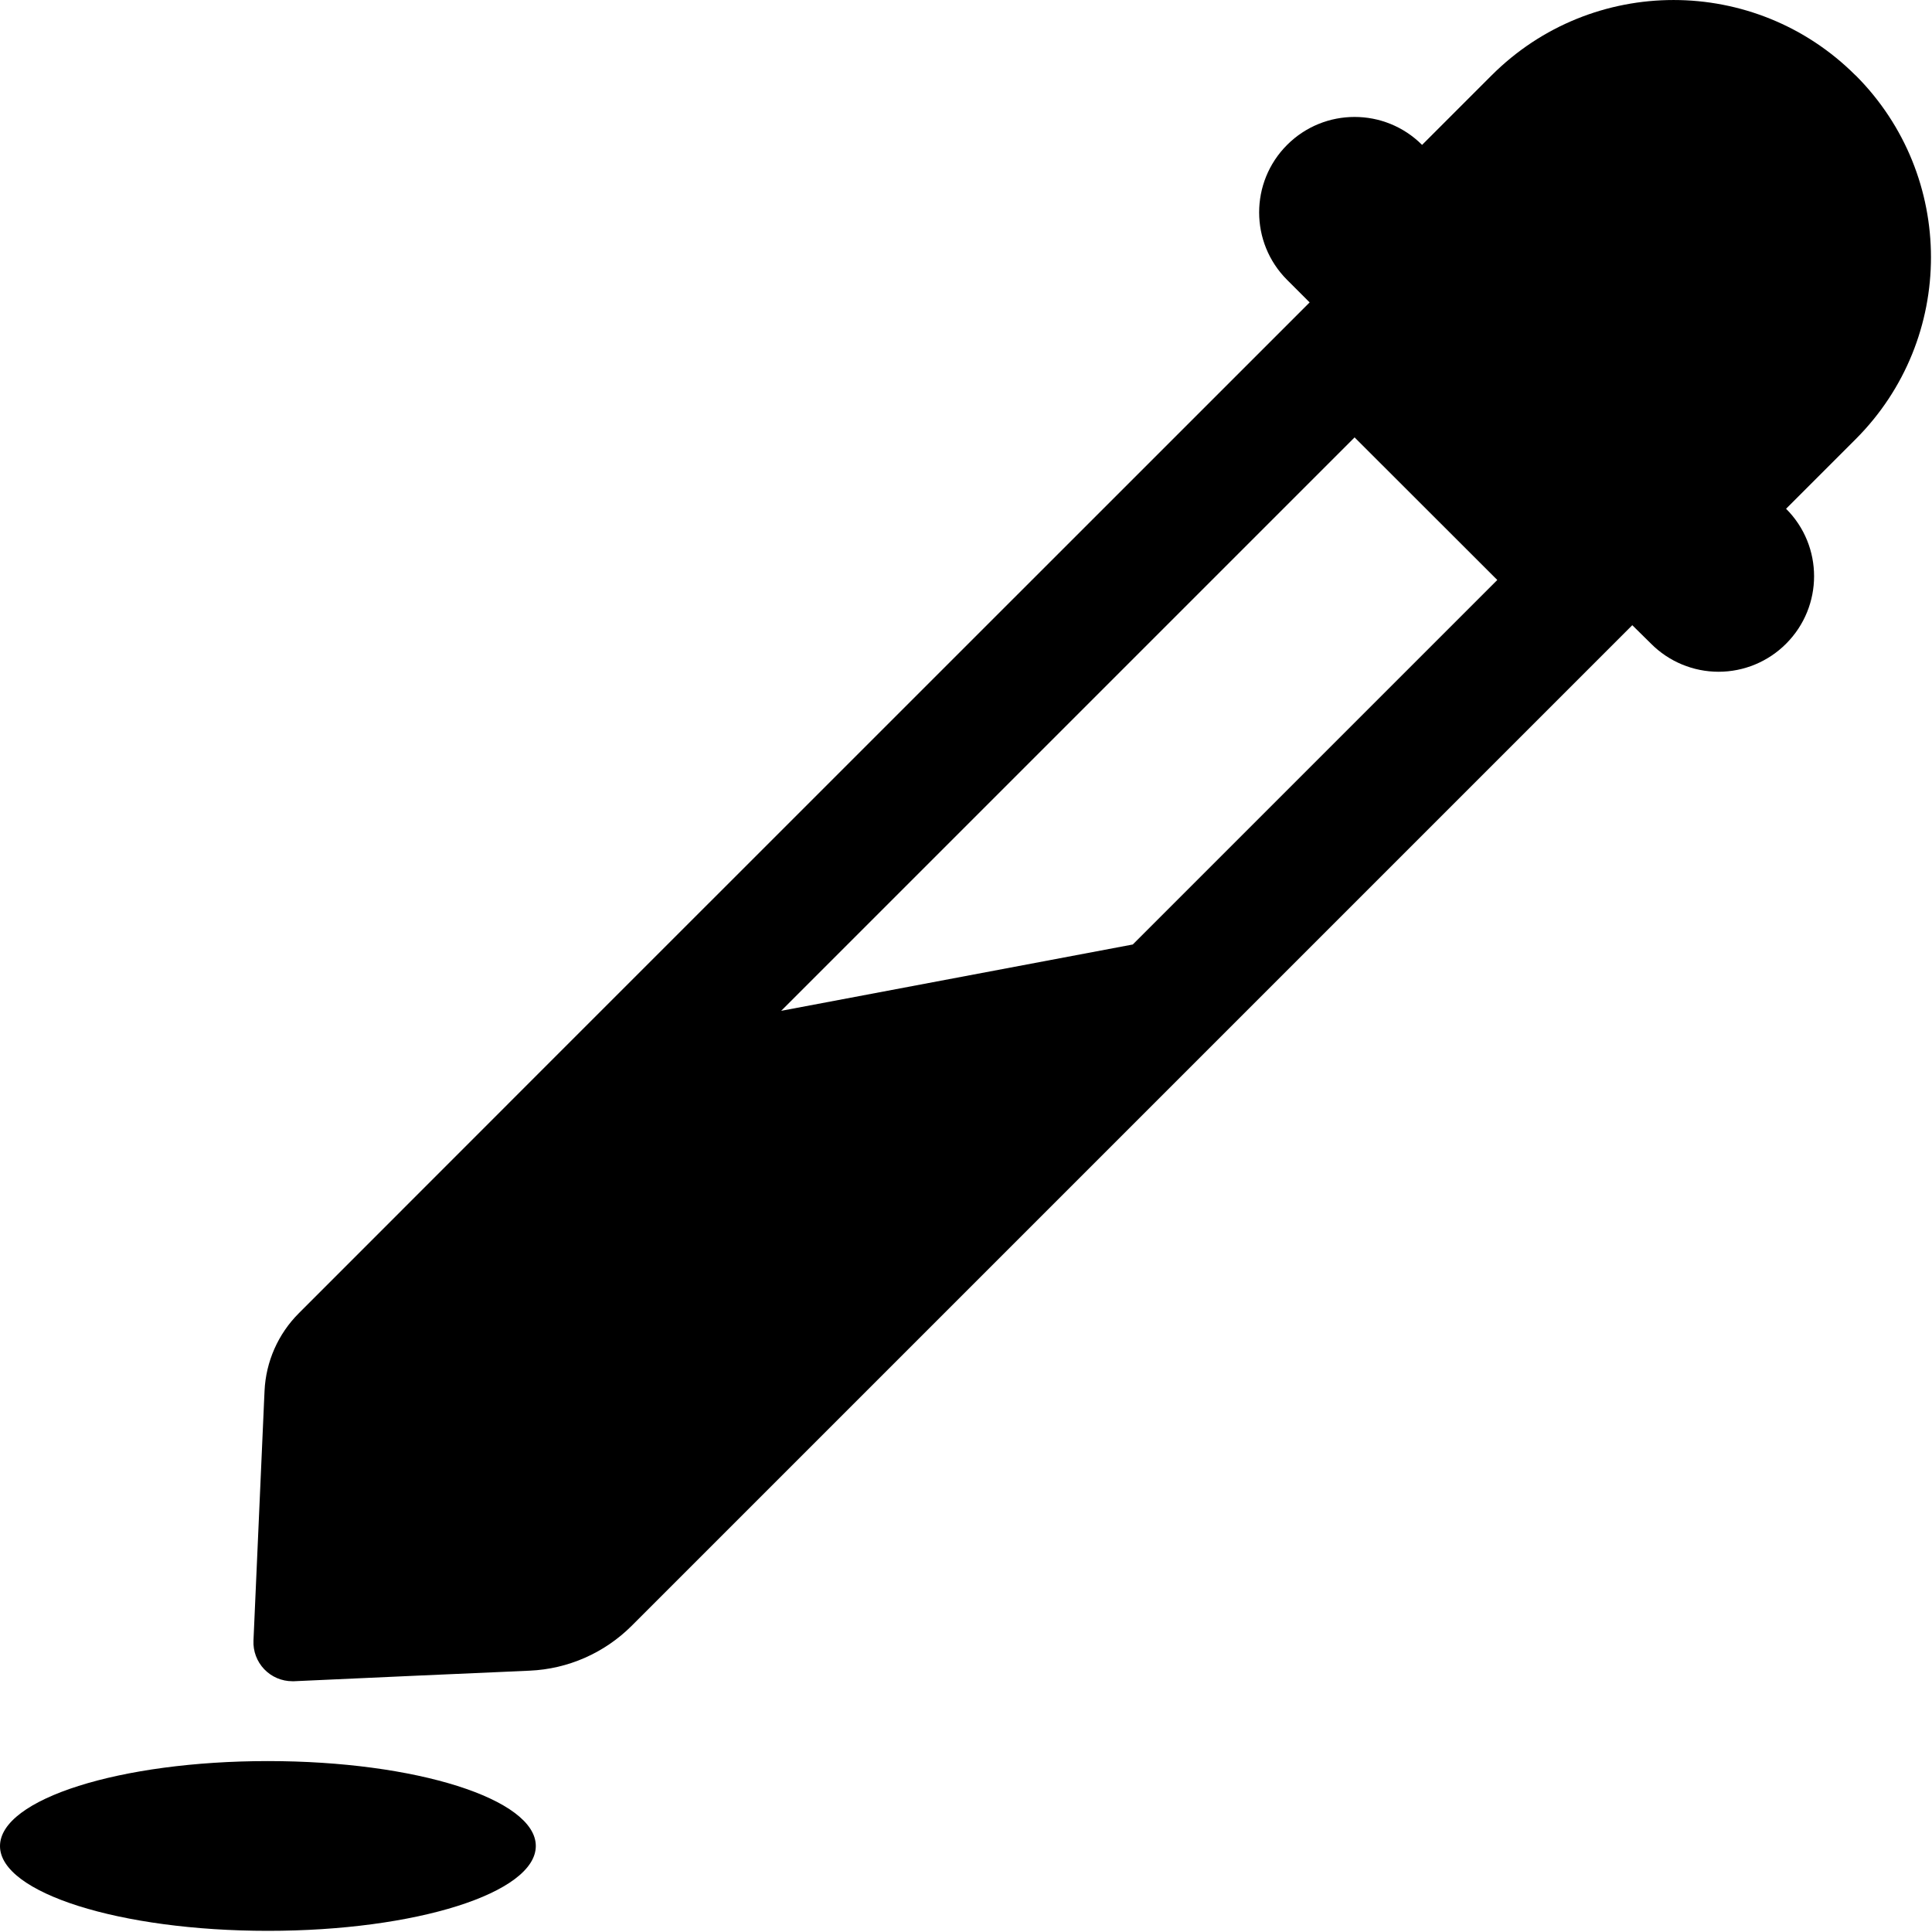
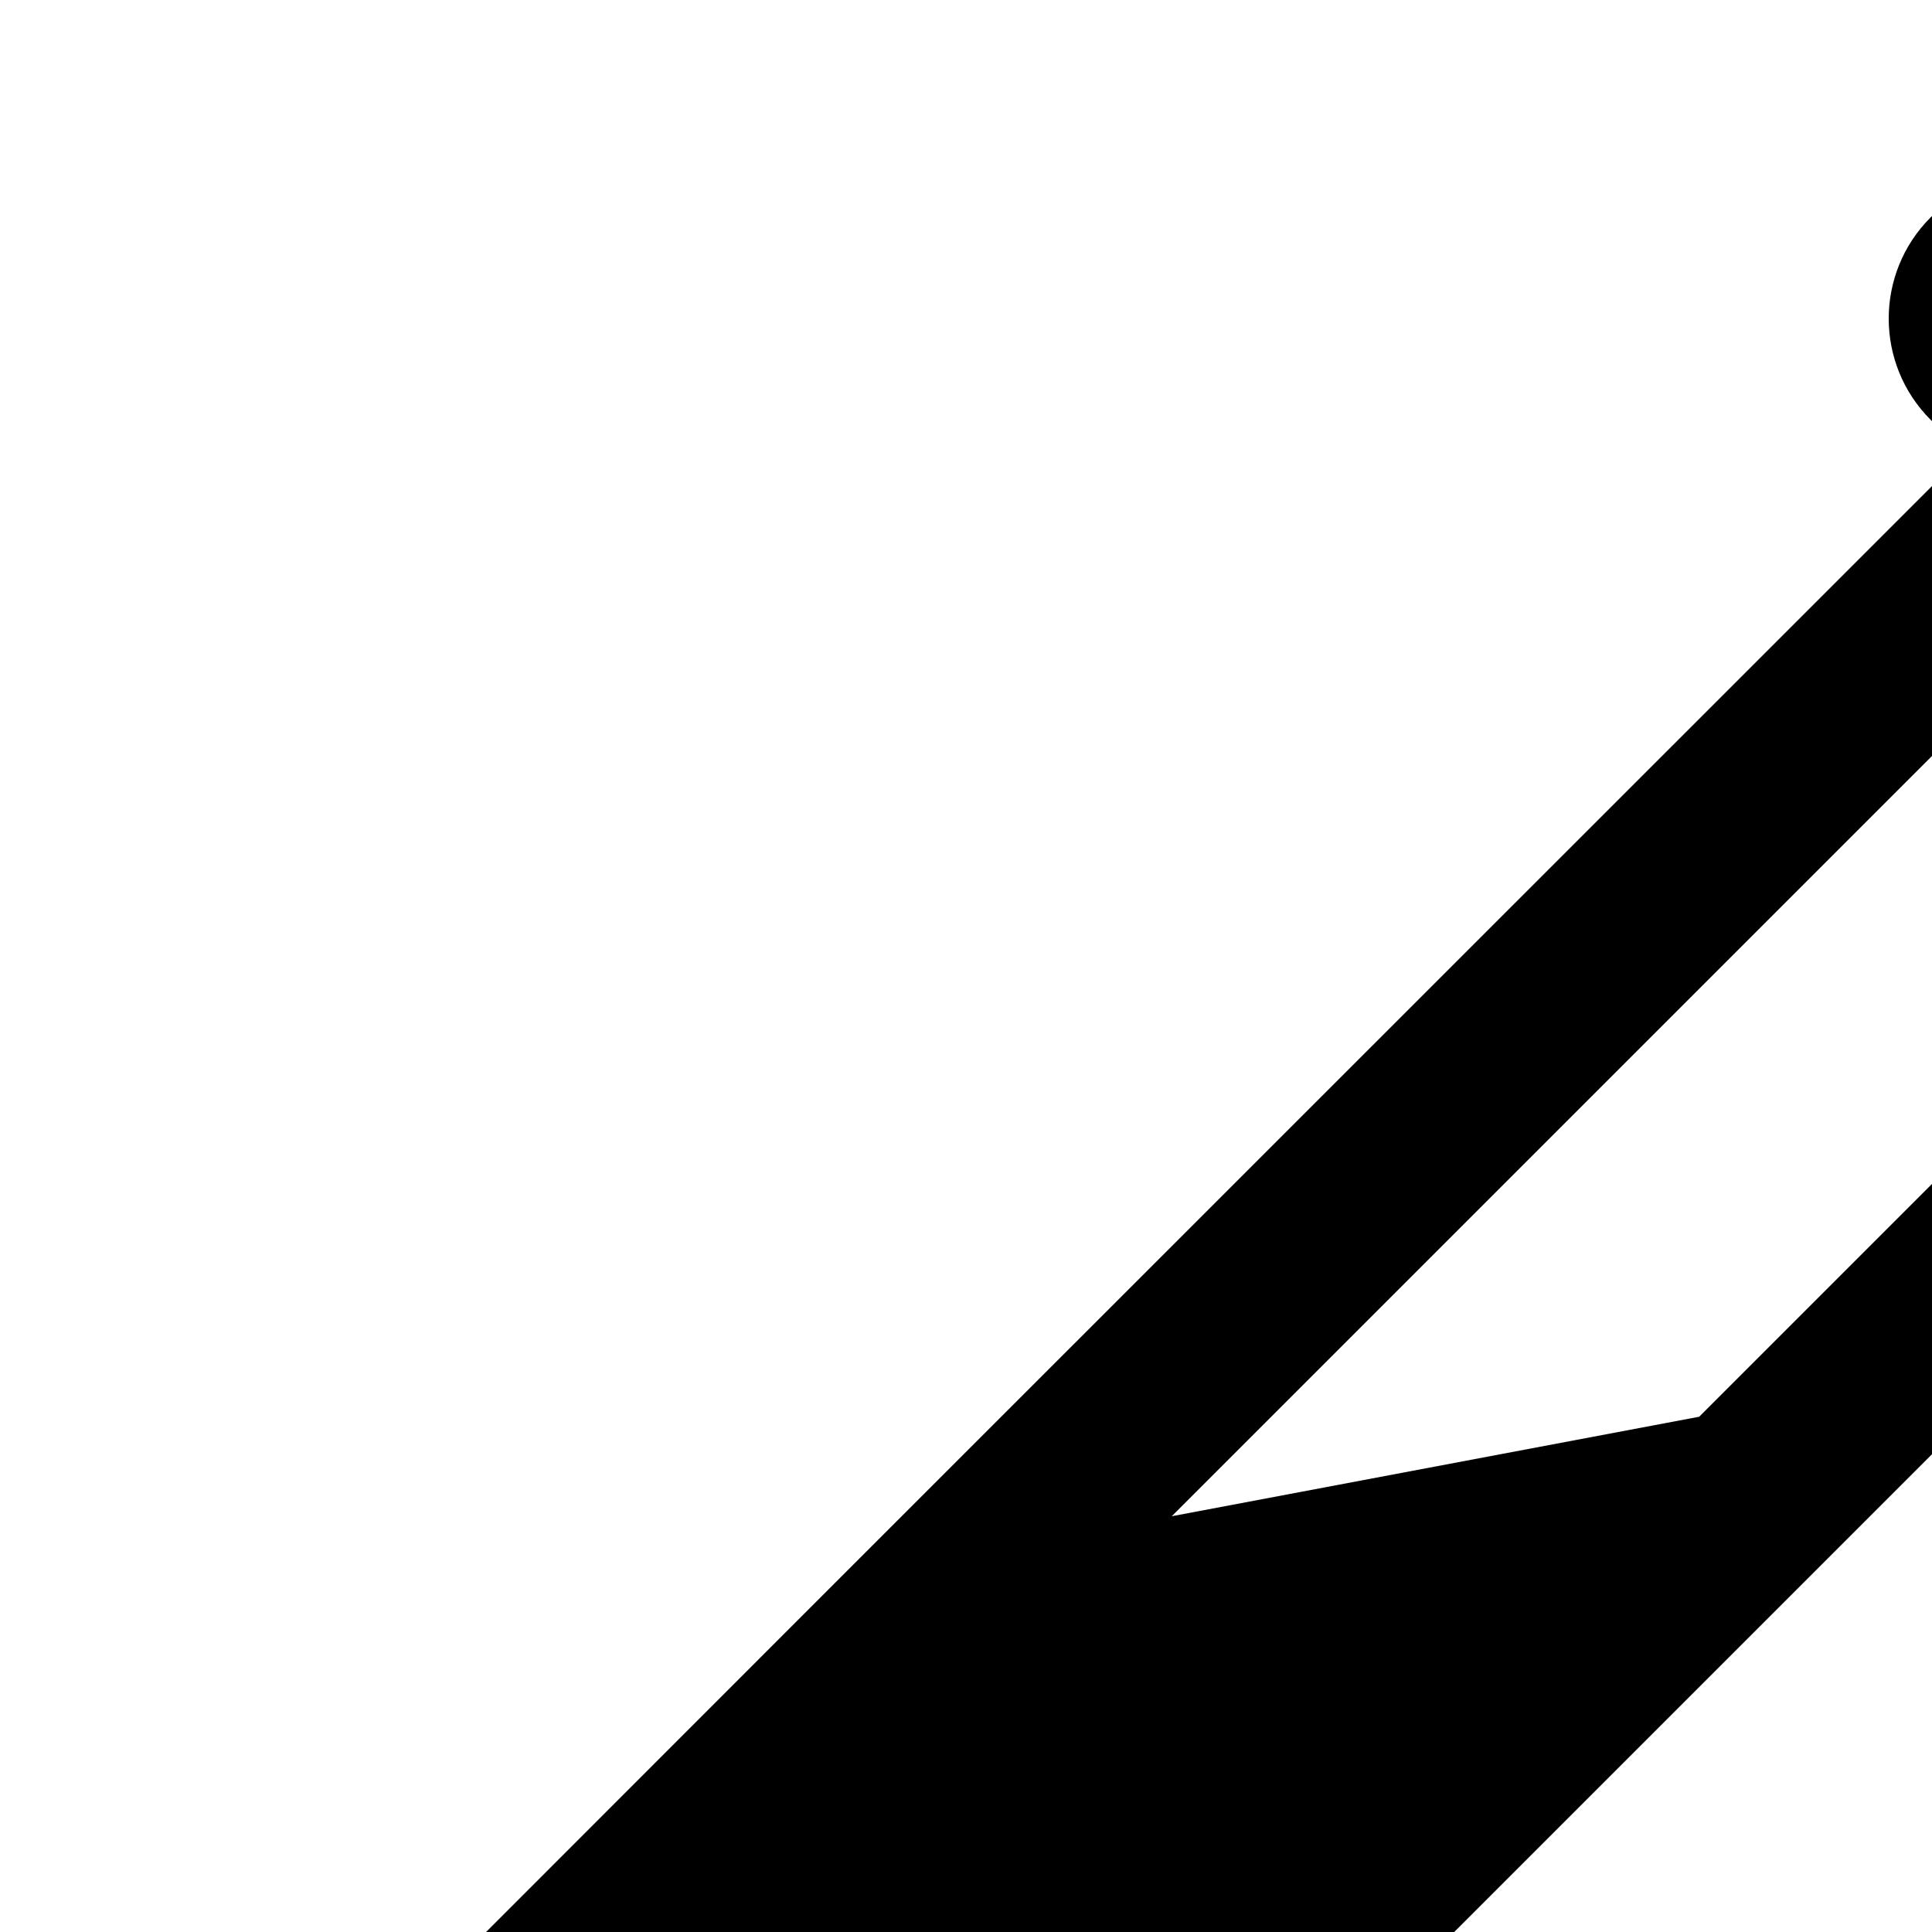
- <svg xmlns="http://www.w3.org/2000/svg" width="15" height="15">
+ <svg xmlns="http://www.w3.org/2000/svg" width="10" height="10">
  <g fill="#000" fill-rule="evenodd">
    <path d="M14.406.585a1.998 1.998 0 0 0-2.825 0l-.54.54a.741.741 0 1 0-1.048 1.048l.175.175-5.826 5.825-2.022 2.023a.91.91 0 0 0-.266.602l-.005.108v.002l-.081 1.829a.302.302 0 0 0 .302.316h.013l.97-.044.592-.026.268-.012c.297-.013.579-.137.79-.347l7.77-7.77.146.144a.74.74 0 0 0 1.048 0c.29-.29.29-.759 0-1.048l.54-.54c.78-.78.78-2.044 0-2.825zM8.795 7.333l-2.73.515 4.452-4.452 1.108 1.107-2.83 2.83zM2.08 13.673c-1.148 0-2.08.295-2.08.66 0 .363.932.658 2.08.658 1.15 0 2.08-.294 2.08-.659 0-.364-.93-.659-2.08-.659z" />
  </g>
</svg>
